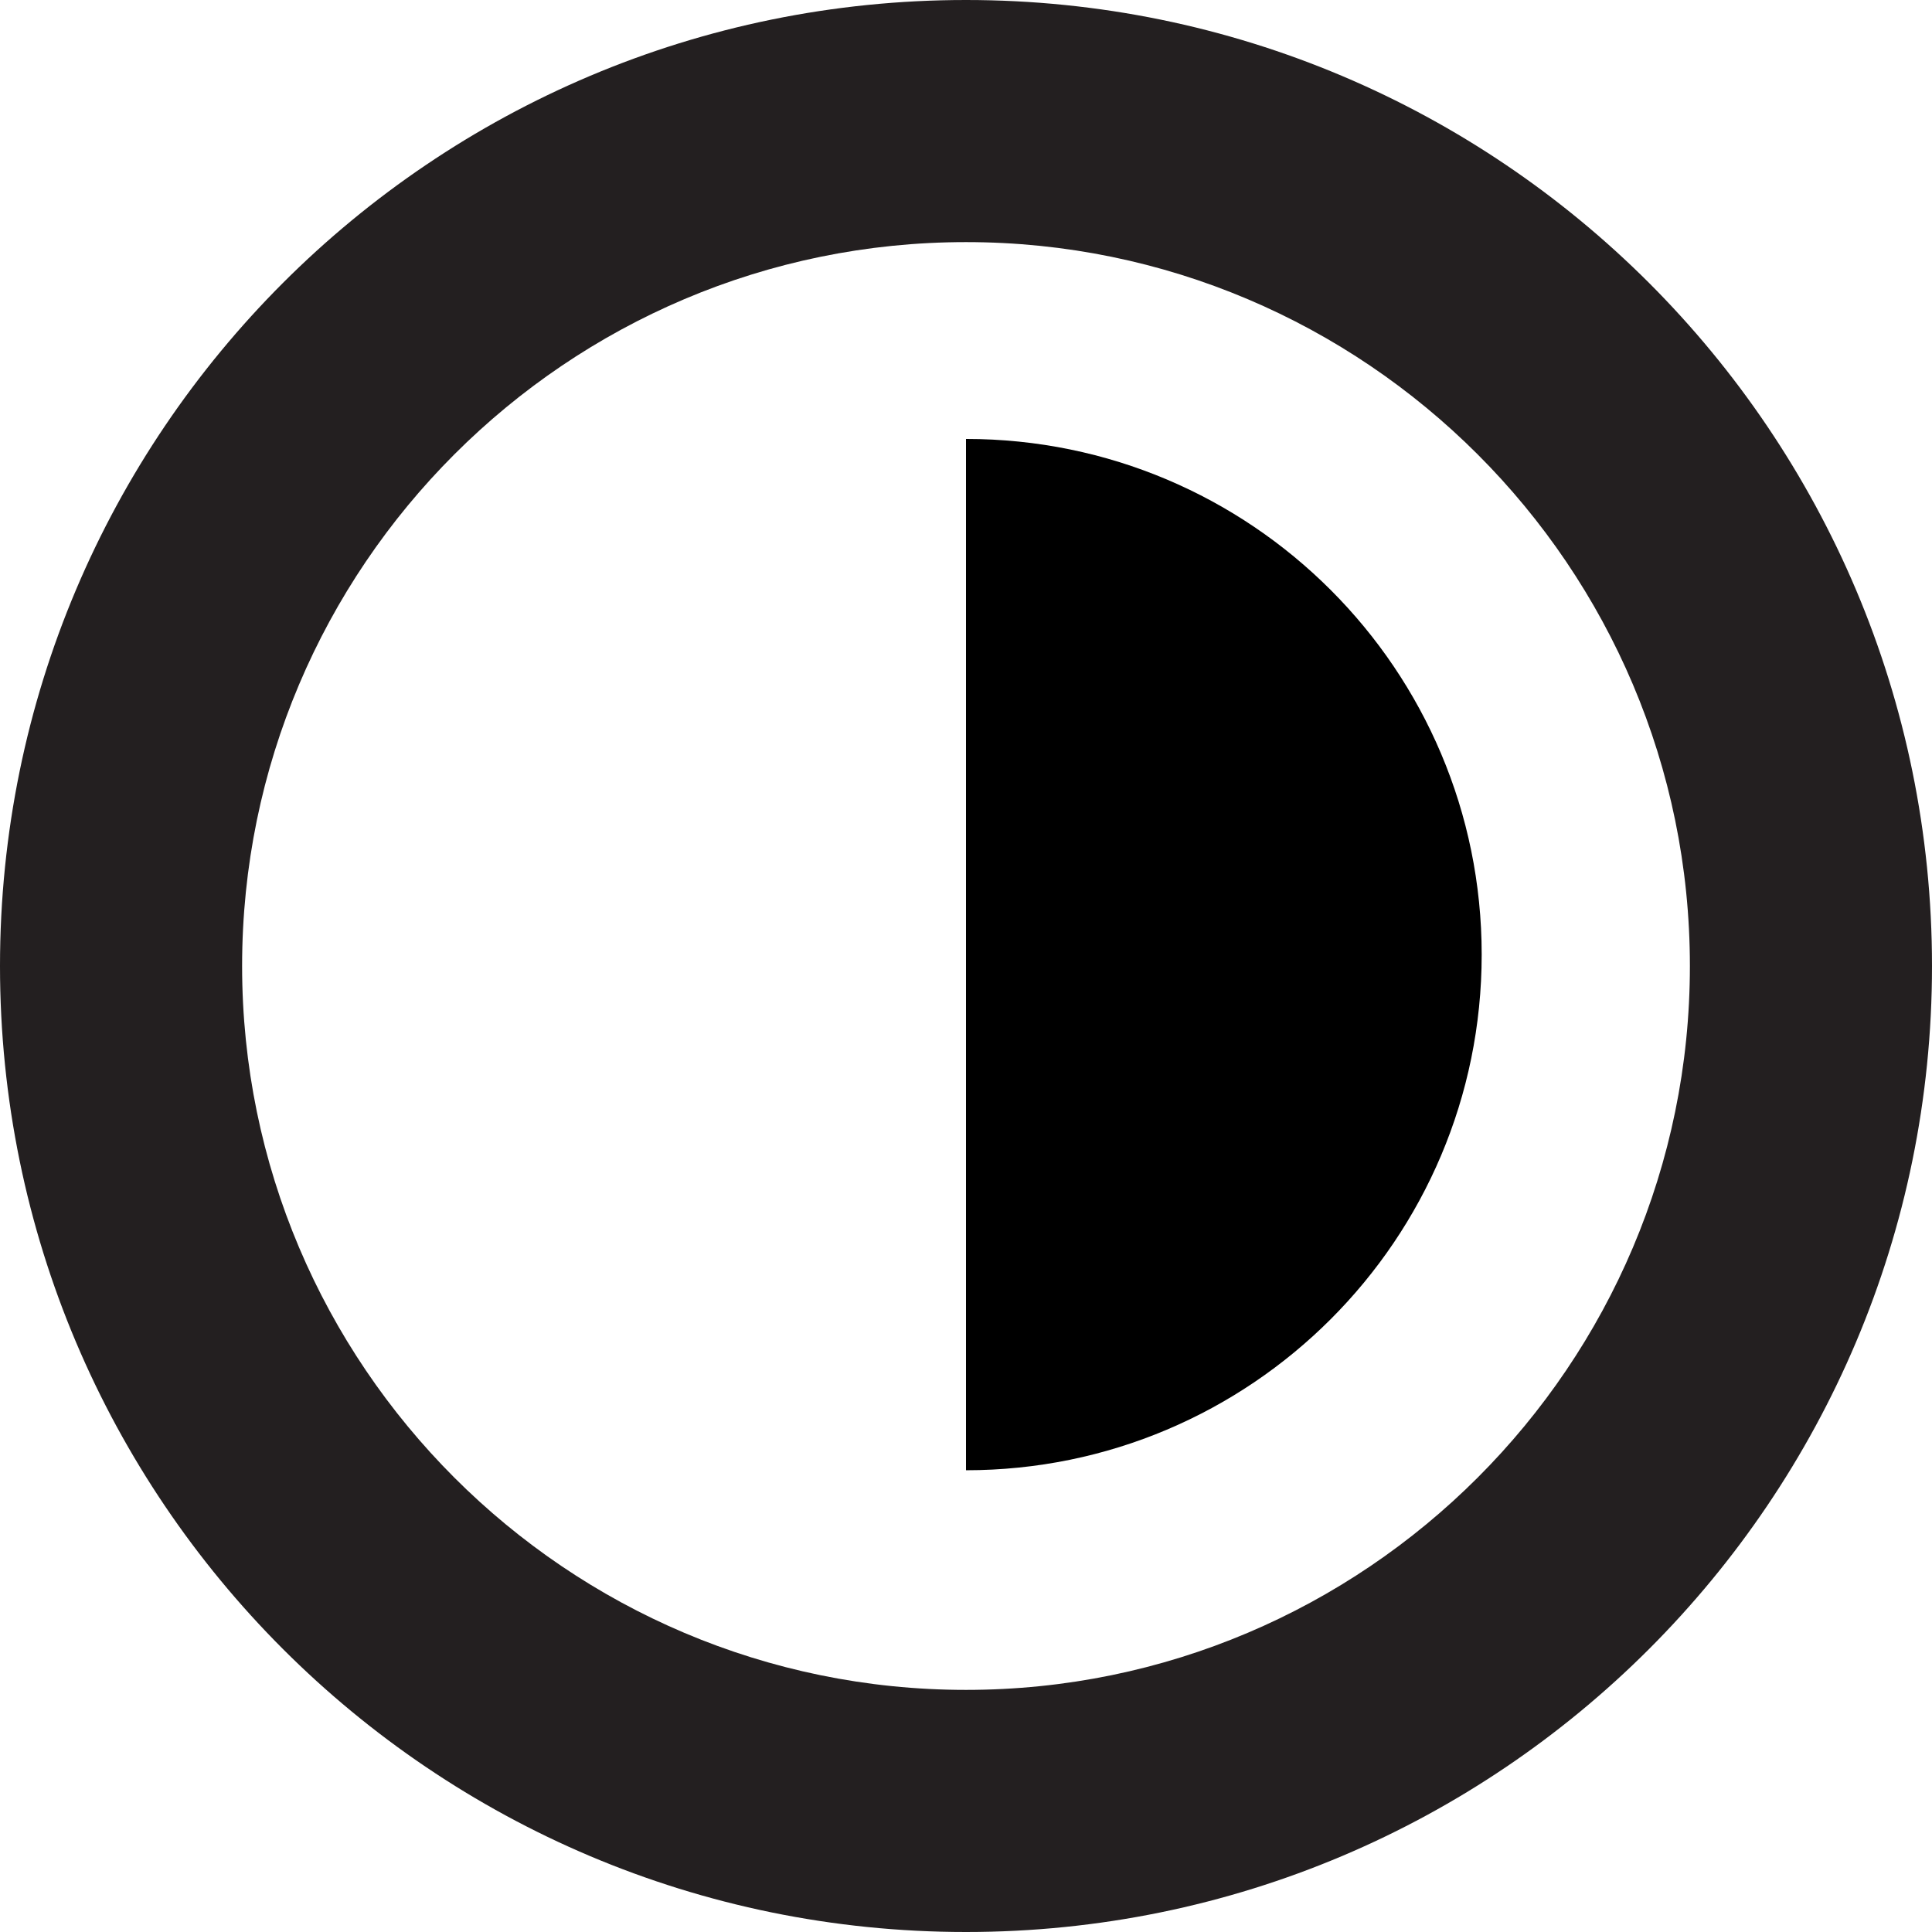
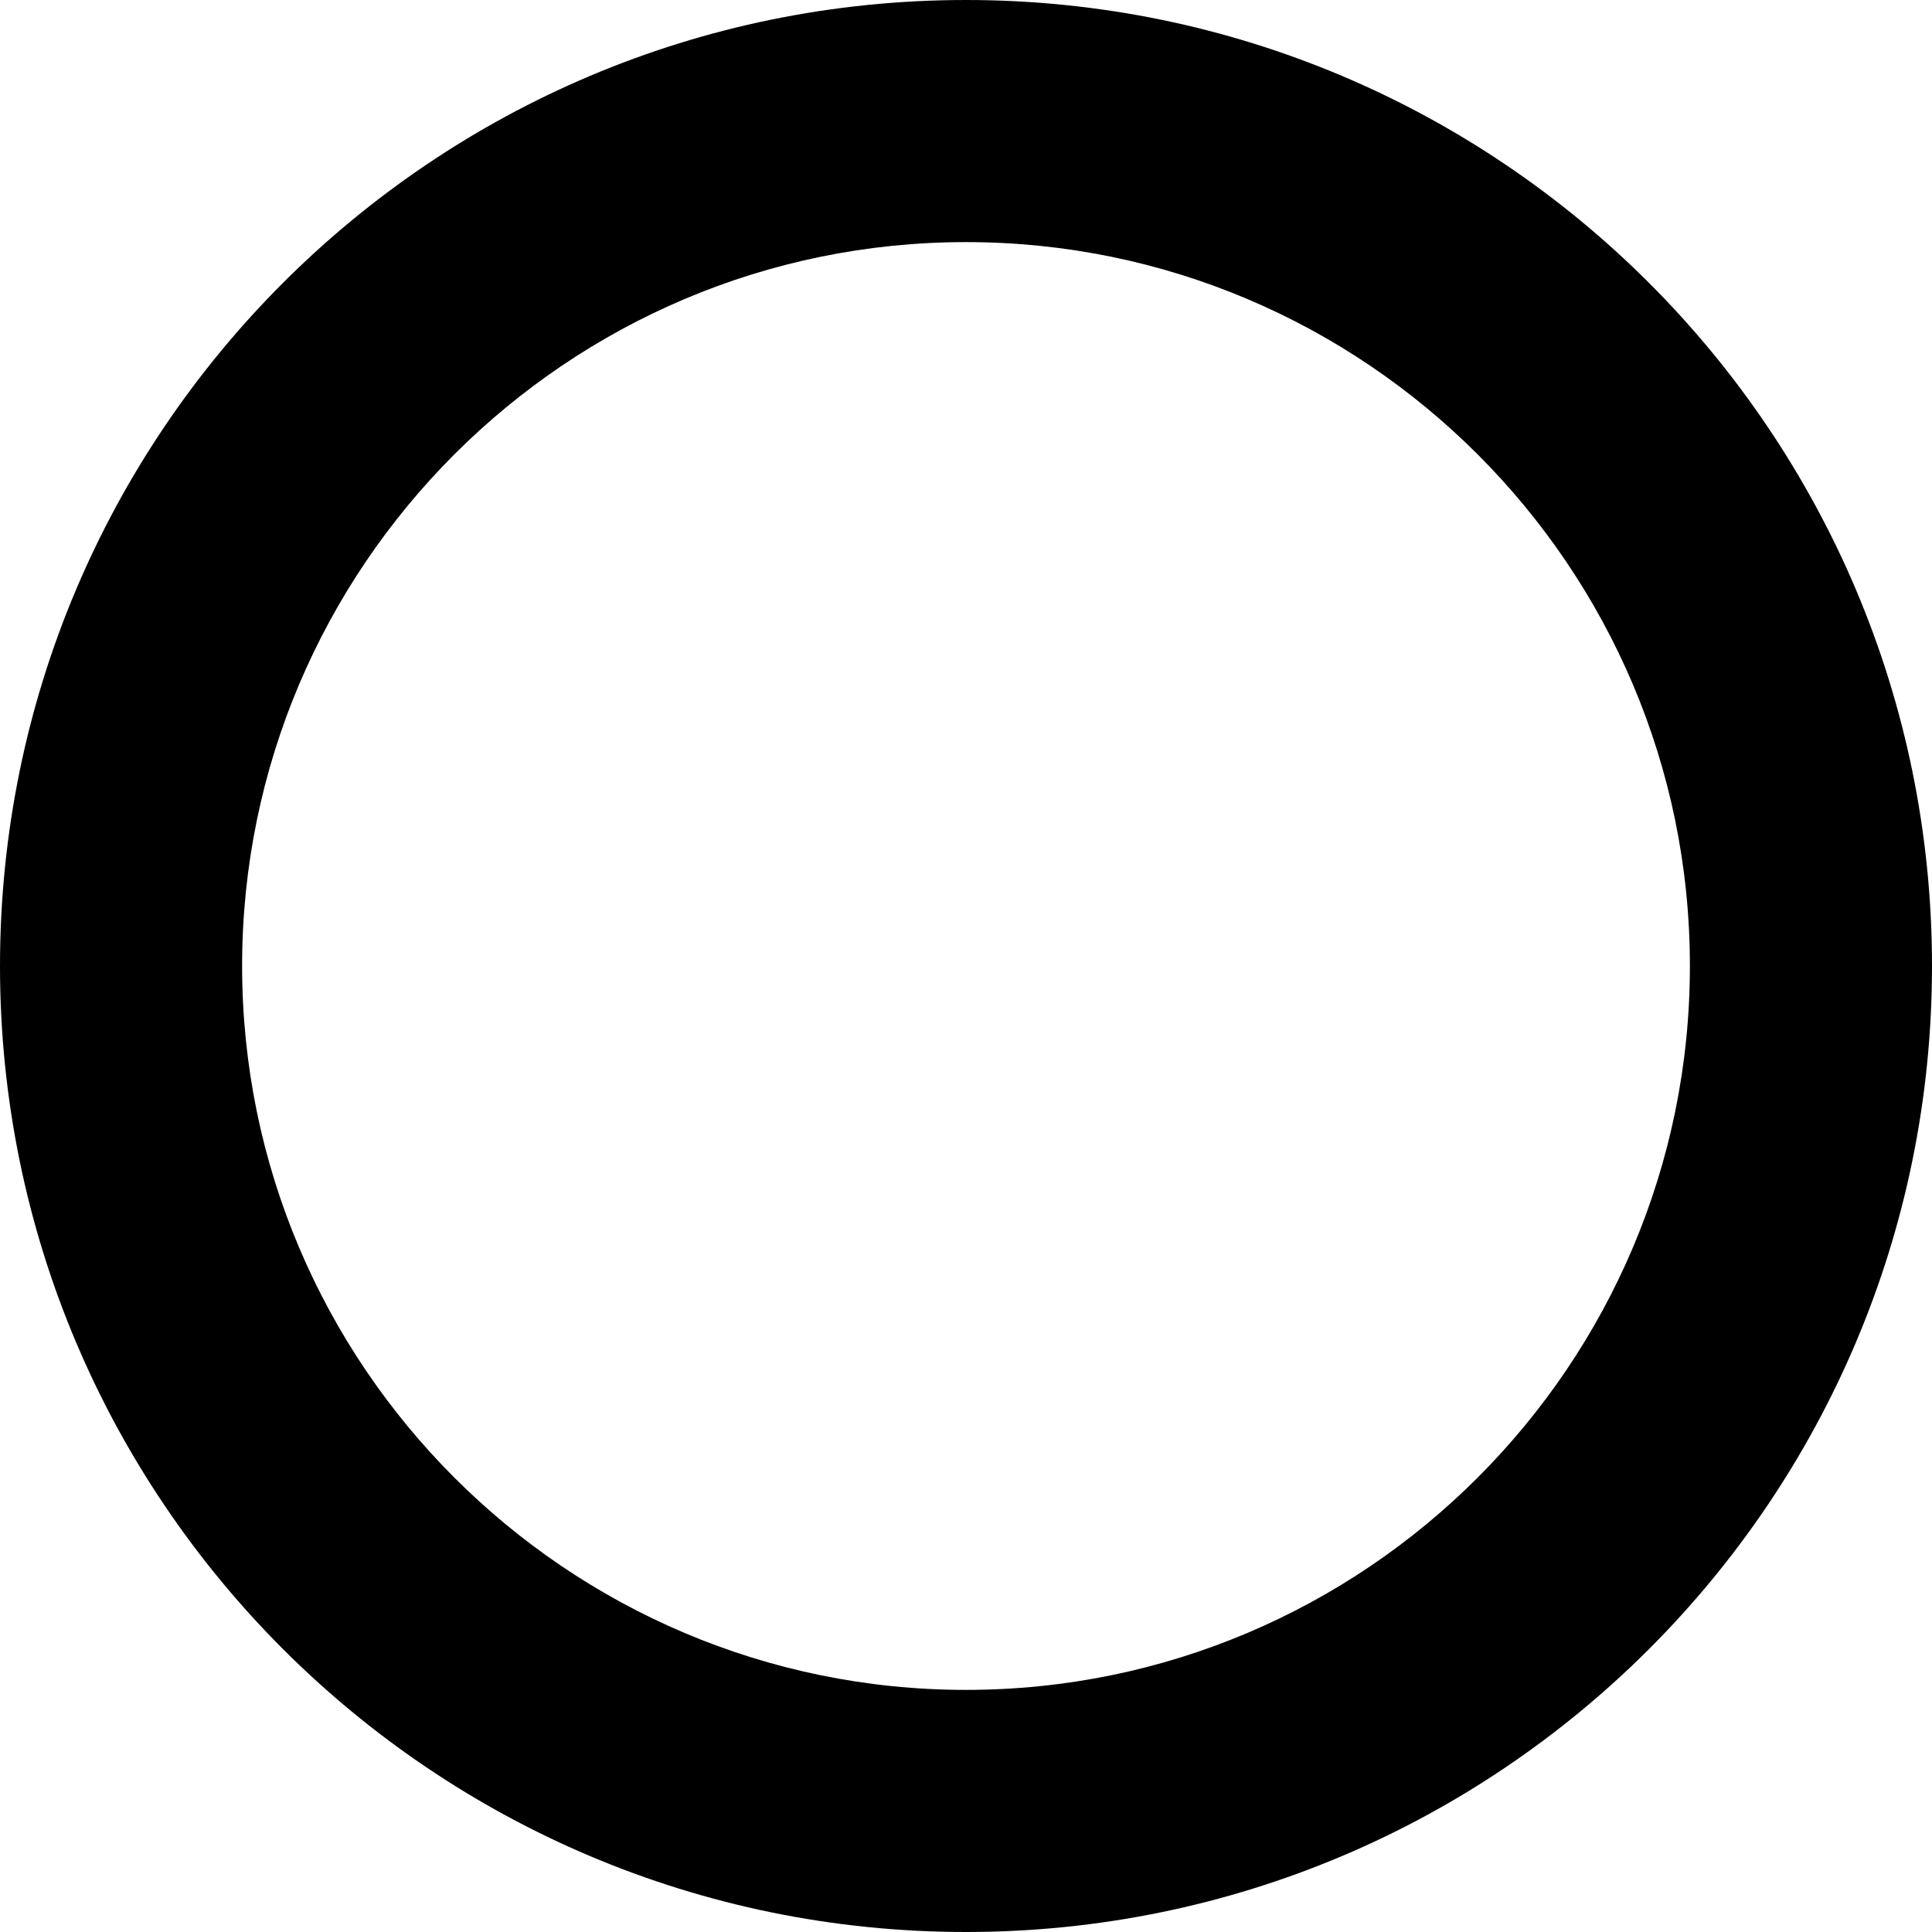
<svg xmlns="http://www.w3.org/2000/svg" version="1.0" id="Layer_1" x="0px" y="0px" width="31.92px" height="31.92px" viewBox="-35.422 -7.96 31.92 31.92" enable-background="new -35.422 -7.96 31.92 31.92" xml:space="preserve">
-   <path fill="#231F20" d="M-19.462-3.96c6.595,0,11.96,5.365,11.96,11.96s-5.365,11.96-11.96,11.96S-31.422,14.595-31.422,8 S-26.057-3.96-19.462-3.96 M-19.462-7.96c-8.814,0-15.96,7.145-15.96,15.96c0,8.813,7.146,15.96,15.96,15.96S-3.502,16.813-3.502,8 C-3.502-0.815-10.648-7.96-19.462-7.96L-19.462-7.96z" />
-   <path d="M-19.462,16.331c4.706,0,8.52-3.813,8.52-8.52c0-4.705-3.813-8.519-8.52-8.519" />
+   <path d="M-19.462-3.96c6.595,0,11.96,5.365,11.96,11.96s-5.365,11.96-11.96,11.96S-31.422,14.595-31.422,8 S-26.057-3.96-19.462-3.96 M-19.462-7.96c-8.814,0-15.96,7.145-15.96,15.96c0,8.813,7.146,15.96,15.96,15.96S-3.502,16.813-3.502,8 C-3.502-0.815-10.648-7.96-19.462-7.96L-19.462-7.96z" />
+   <path fill="none" d="M-19.462,16.331c4.706,0,8.52-3.813,8.52-8.52c0-4.705-3.813-8.519-8.52-8.519" />
</svg>
